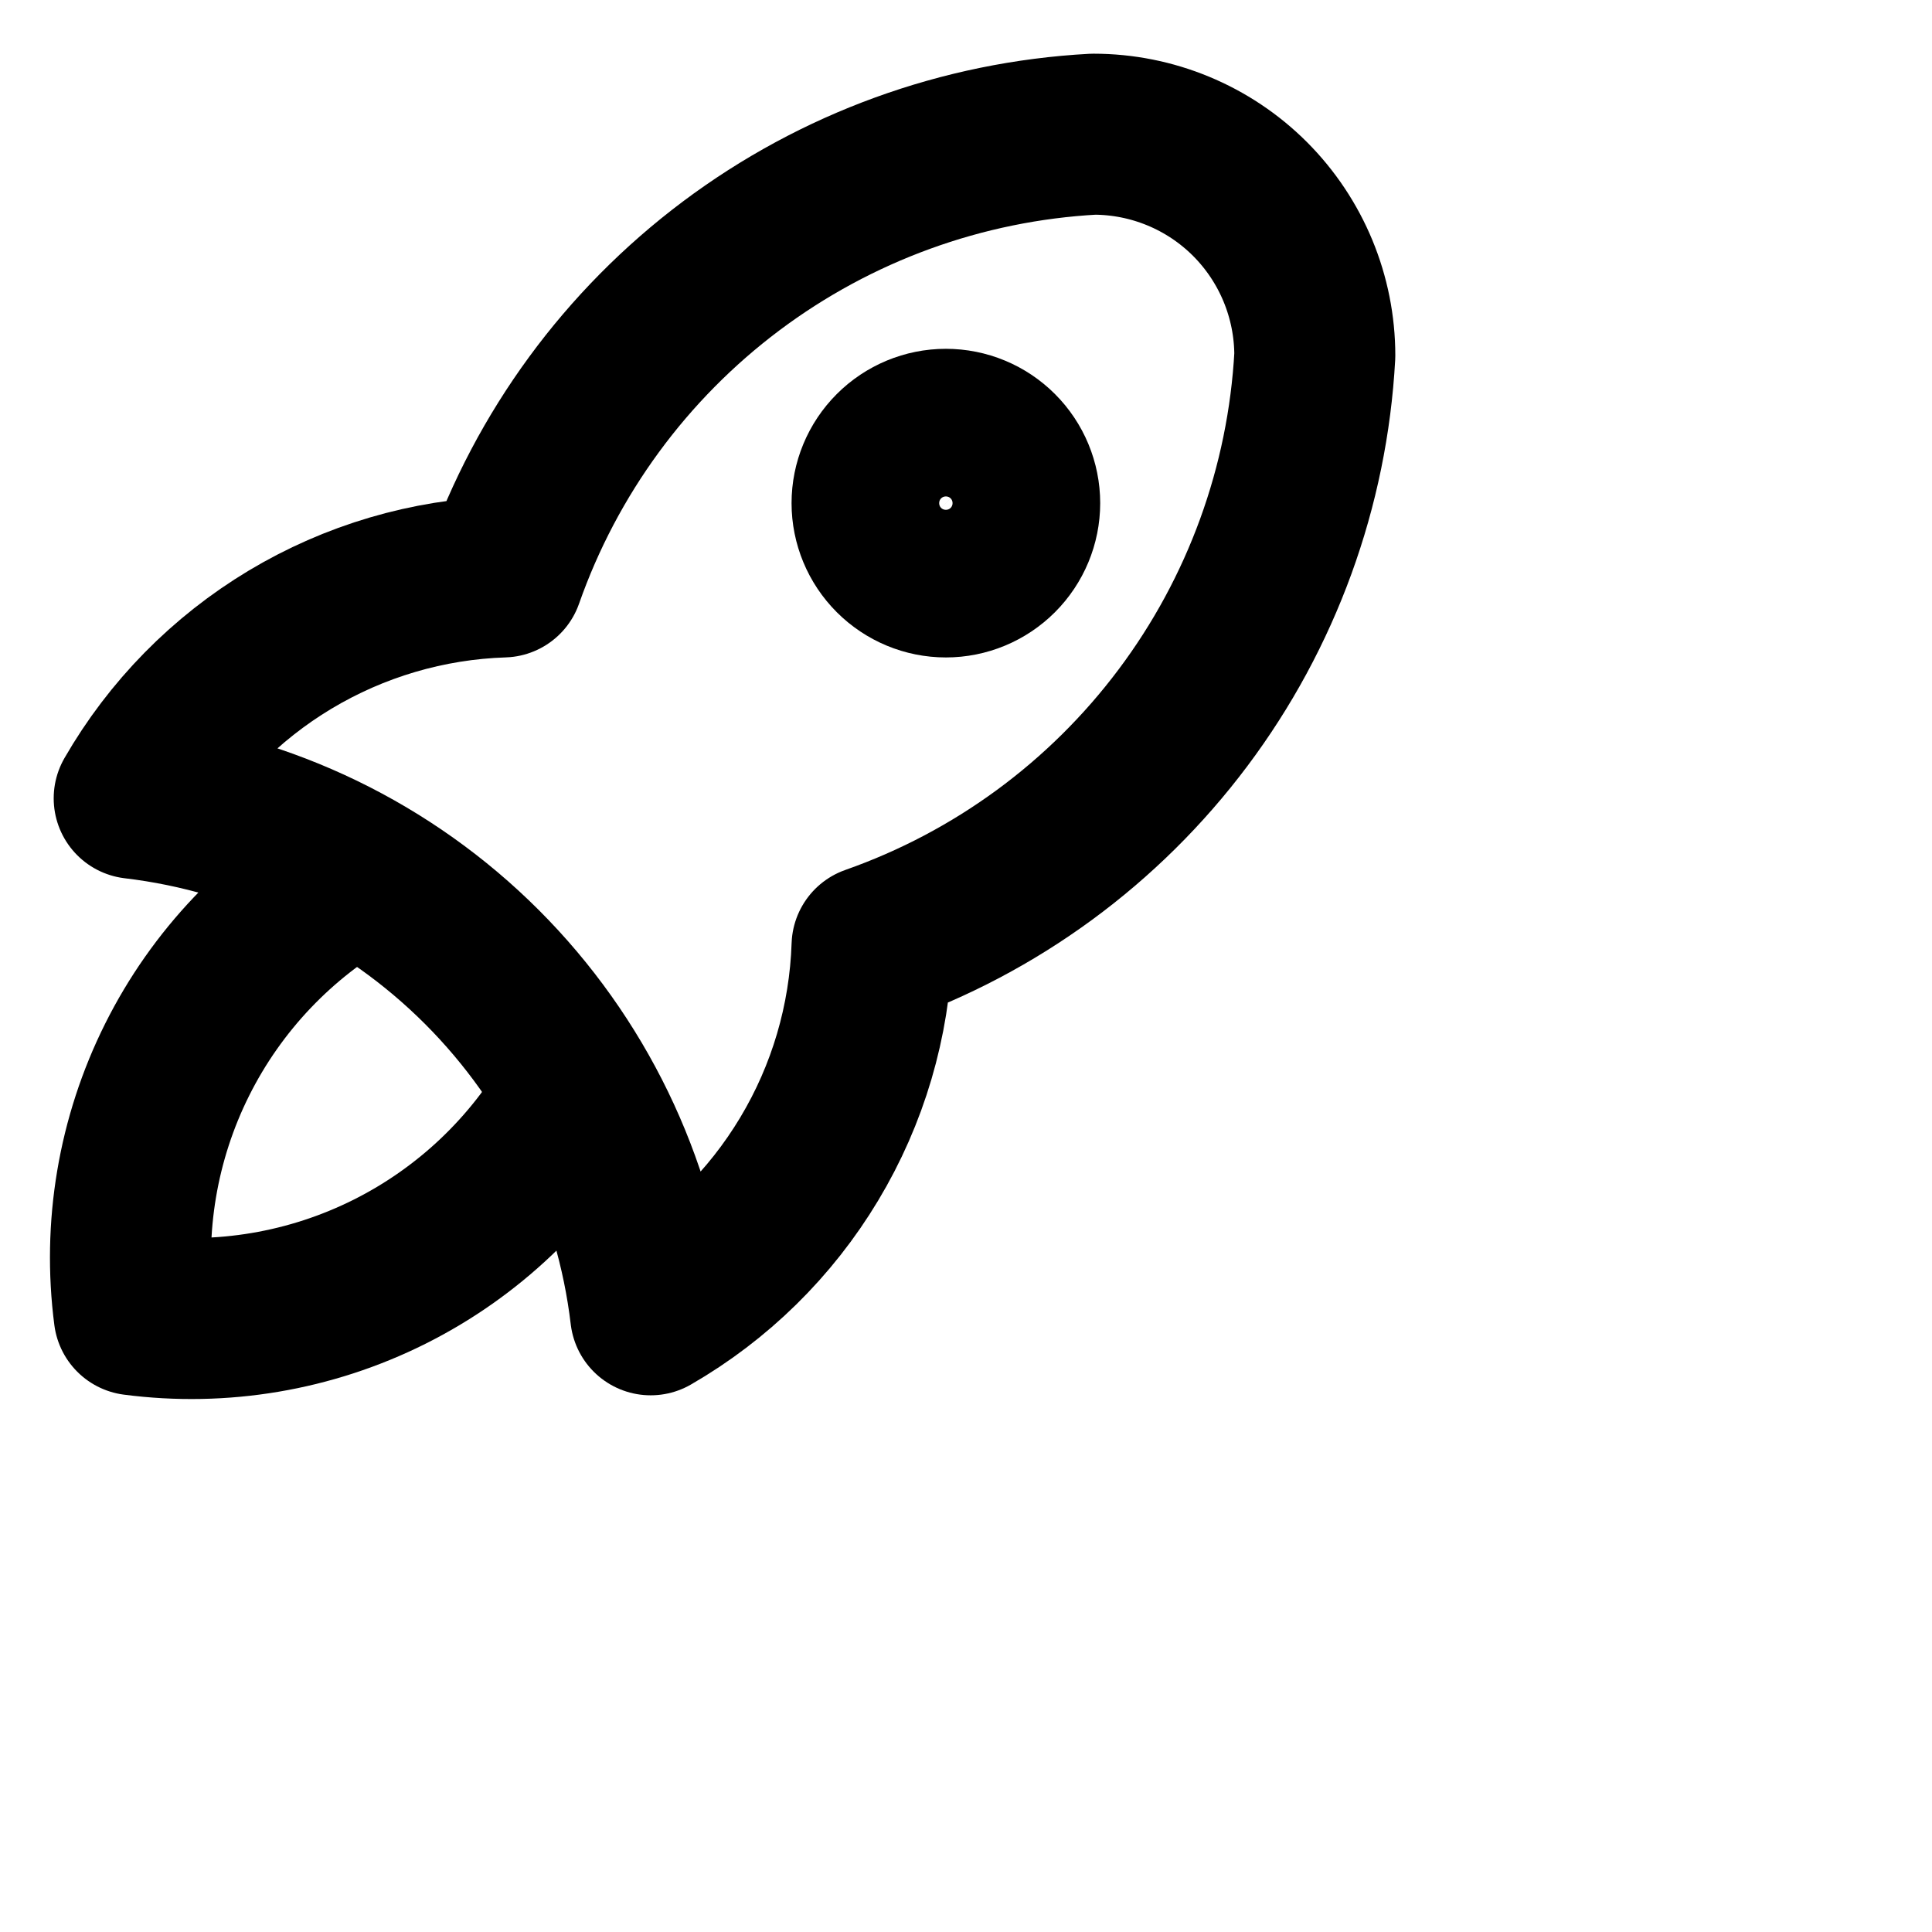
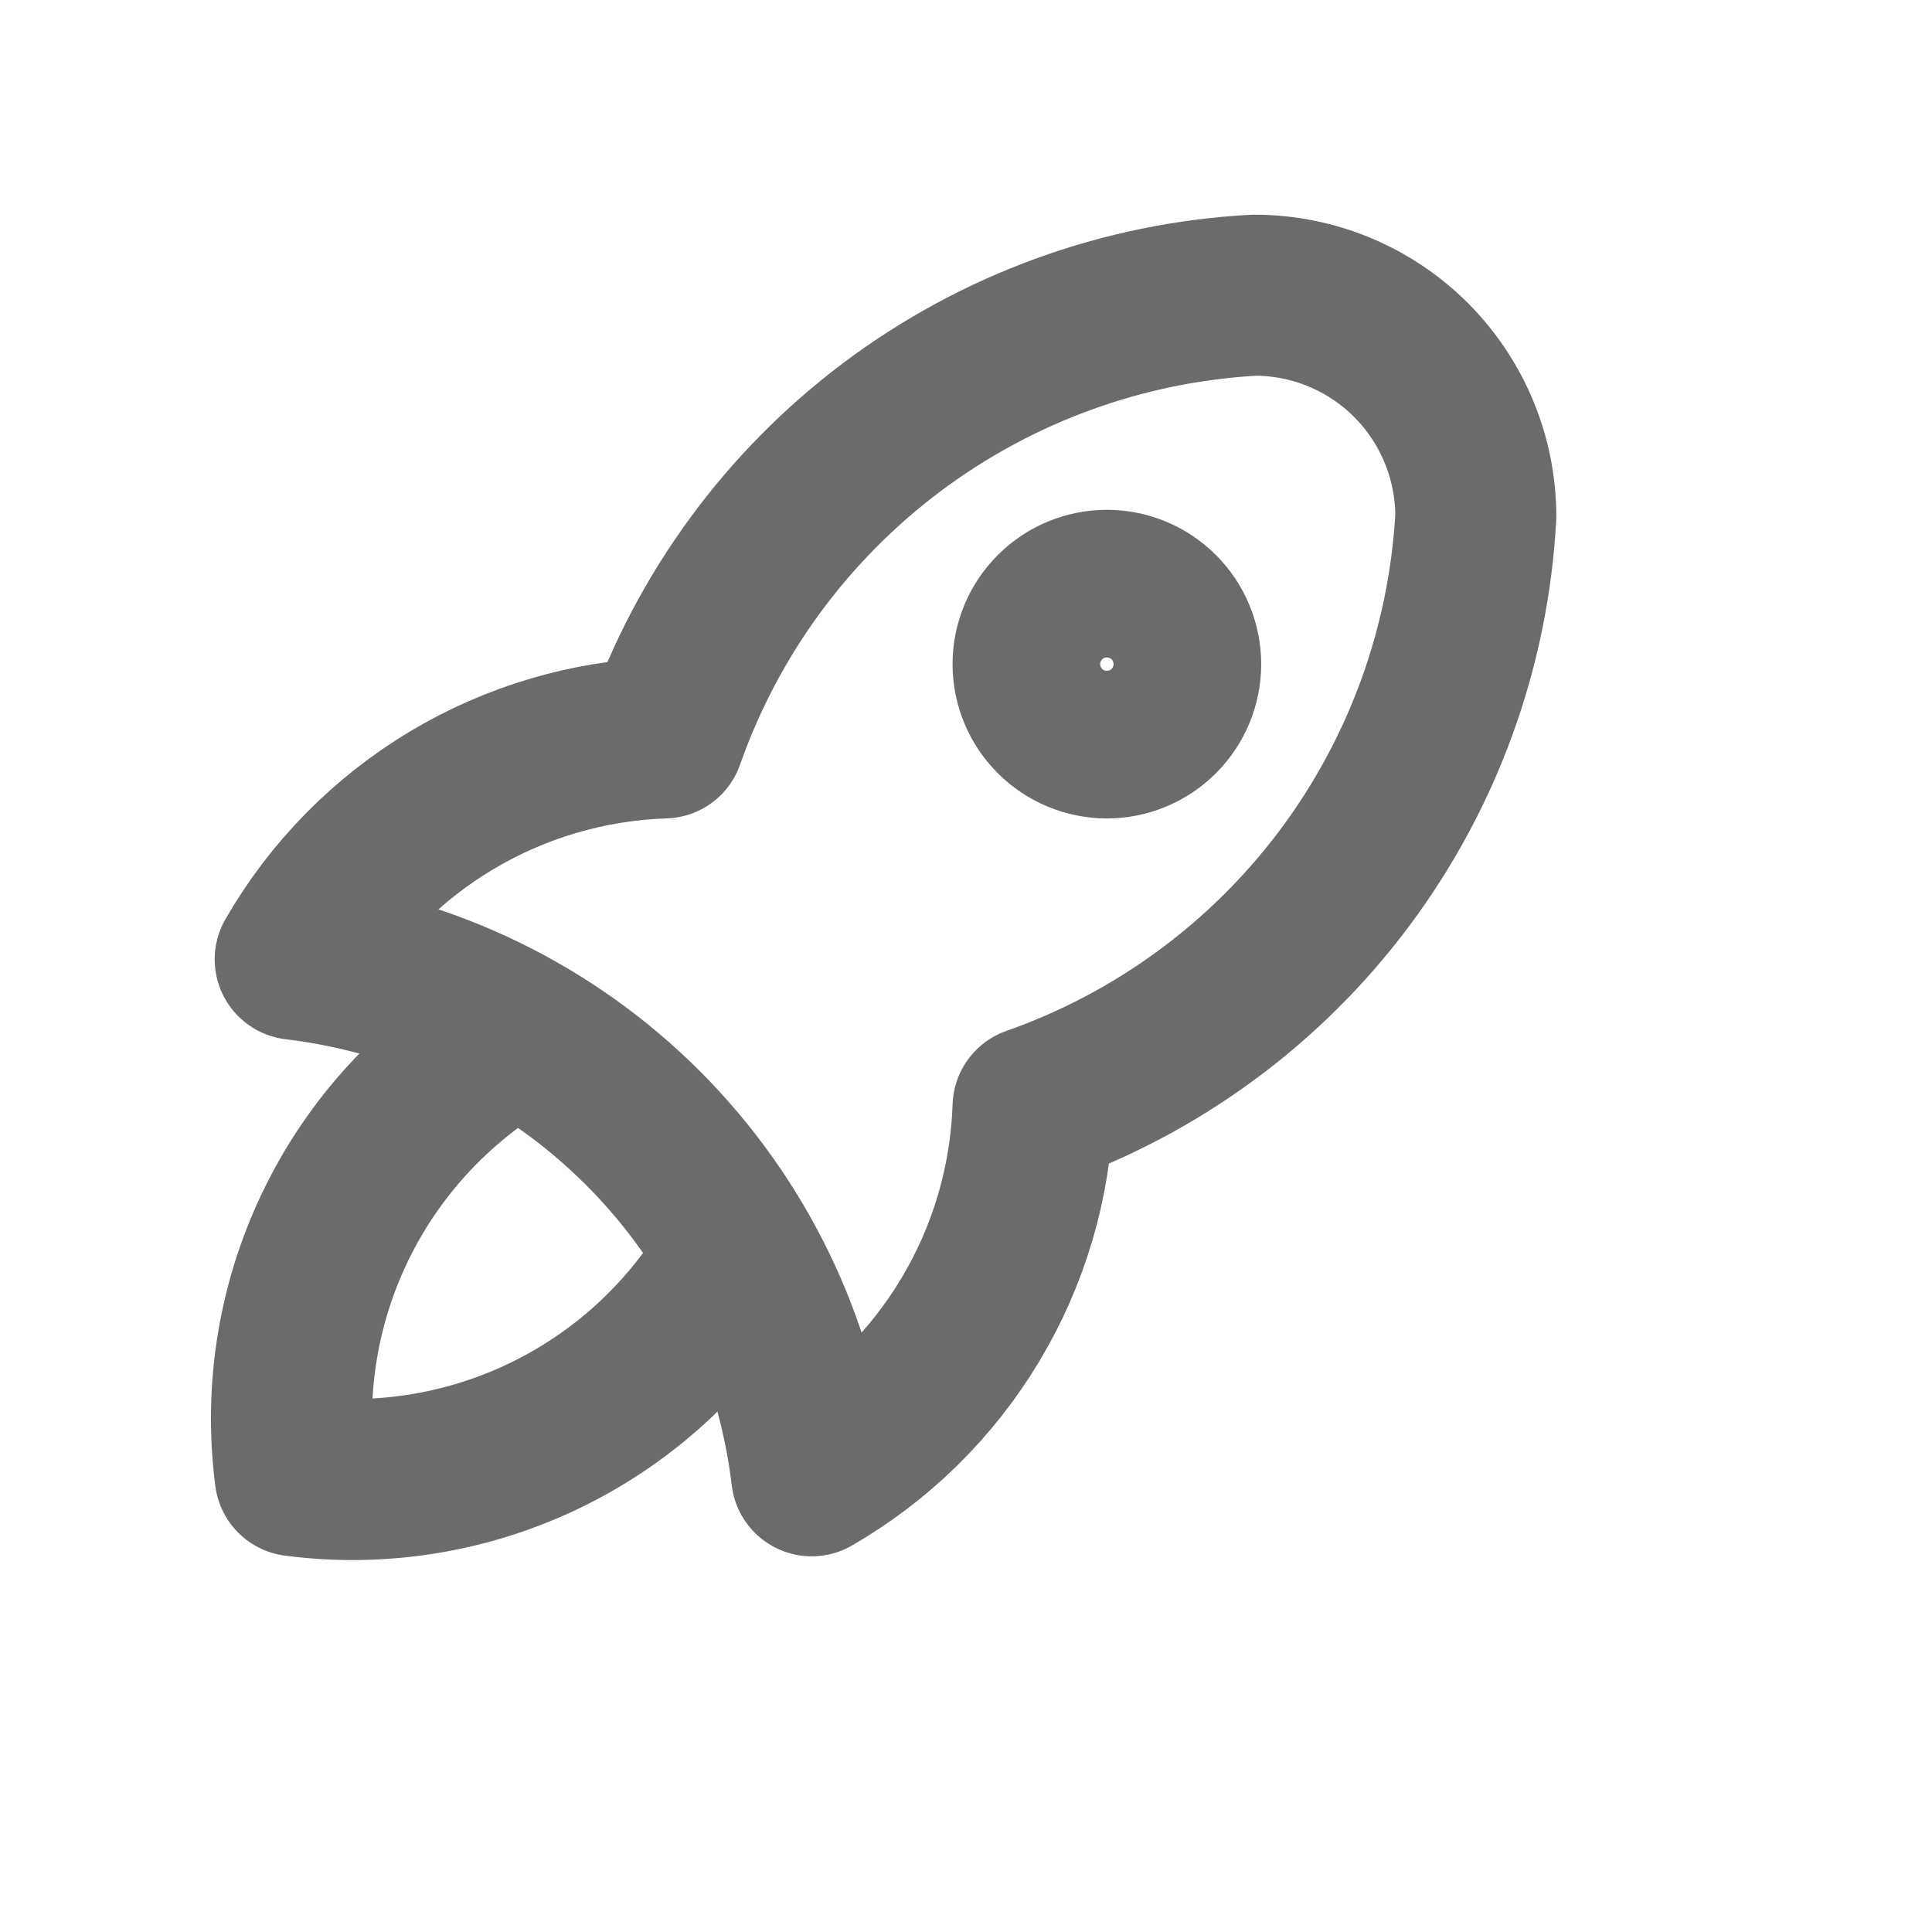
- <svg xmlns="http://www.w3.org/2000/svg" viewBox="0 0 24 24" fill="none">
-   <path d="M1.667 9.917C3.301 10.111 4.823 10.849 5.987 12.013C7.15 13.177 7.889 14.699 8.083 16.333C8.893 15.866 9.571 15.2 10.052 14.398C10.534 13.596 10.802 12.685 10.833 11.75C12.372 11.209 13.716 10.223 14.695 8.917C15.674 7.612 16.244 6.046 16.333 4.417C16.333 3.687 16.043 2.988 15.528 2.472C15.012 1.956 14.312 1.667 13.583 1.667C11.954 1.755 10.388 2.325 9.082 3.304C7.777 4.283 6.791 5.627 6.25 7.167C5.315 7.197 4.404 7.466 3.602 7.947C2.8 8.429 2.134 9.106 1.667 9.917Z" stroke="#000" stroke-width="2" stroke-linecap="round" stroke-linejoin="round" />
-   <path d="M4.417 10.833C3.463 11.372 2.691 12.183 2.201 13.163C1.711 14.143 1.525 15.247 1.667 16.333C2.753 16.475 3.857 16.289 4.837 15.799C5.817 15.309 6.628 14.537 7.167 13.583M10.833 6.25C10.833 6.493 10.93 6.726 11.102 6.898C11.274 7.07 11.507 7.167 11.75 7.167C11.993 7.167 12.226 7.07 12.398 6.898C12.57 6.726 12.667 6.493 12.667 6.25C12.667 6.007 12.57 5.774 12.398 5.602C12.226 5.43 11.993 5.333 11.75 5.333C11.507 5.333 11.274 5.43 11.102 5.602C10.93 5.774 10.833 6.007 10.833 6.25Z" stroke="#000" stroke-width="2" stroke-linecap="round" stroke-linejoin="round" />
+ <svg xmlns="http://www.w3.org/2000/svg" width="24" height="24" viewBox="0 0 24 24" fill="none">
+   <path d="M3.667 11.917C5.301 12.111 6.823 12.849 7.987 14.013C9.15 15.177 9.889 16.699 10.083 18.333C10.893 17.866 11.571 17.2 12.052 16.398C12.534 15.596 12.802 14.685 12.833 13.75C14.372 13.209 15.716 12.223 16.695 10.918C17.674 9.612 18.244 8.046 18.333 6.417C18.333 5.687 18.043 4.988 17.528 4.472C17.012 3.956 16.312 3.667 15.583 3.667C13.954 3.755 12.388 4.325 11.082 5.304C9.777 6.283 8.791 7.627 8.25 9.167C7.315 9.197 6.404 9.466 5.602 9.947C4.8 10.429 4.134 11.106 3.667 11.917Z" stroke="#6B6B6B" stroke-width="2" stroke-linecap="round" stroke-linejoin="round" />
+   <path d="M6.417 12.833C5.463 13.372 4.691 14.183 4.201 15.163C3.711 16.143 3.525 17.247 3.667 18.333C4.753 18.475 5.857 18.289 6.837 17.799C7.817 17.309 8.628 16.537 9.167 15.583M12.833 8.25C12.833 8.493 12.93 8.726 13.102 8.898C13.274 9.07 13.507 9.167 13.75 9.167C13.993 9.167 14.226 9.07 14.398 8.898C14.57 8.726 14.667 8.493 14.667 8.25C14.667 8.007 14.57 7.774 14.398 7.602C14.226 7.43 13.993 7.333 13.75 7.333C13.507 7.333 13.274 7.43 13.102 7.602C12.93 7.774 12.833 8.007 12.833 8.25Z" stroke="#6B6B6B" stroke-width="2" stroke-linecap="round" stroke-linejoin="round" />
</svg>
